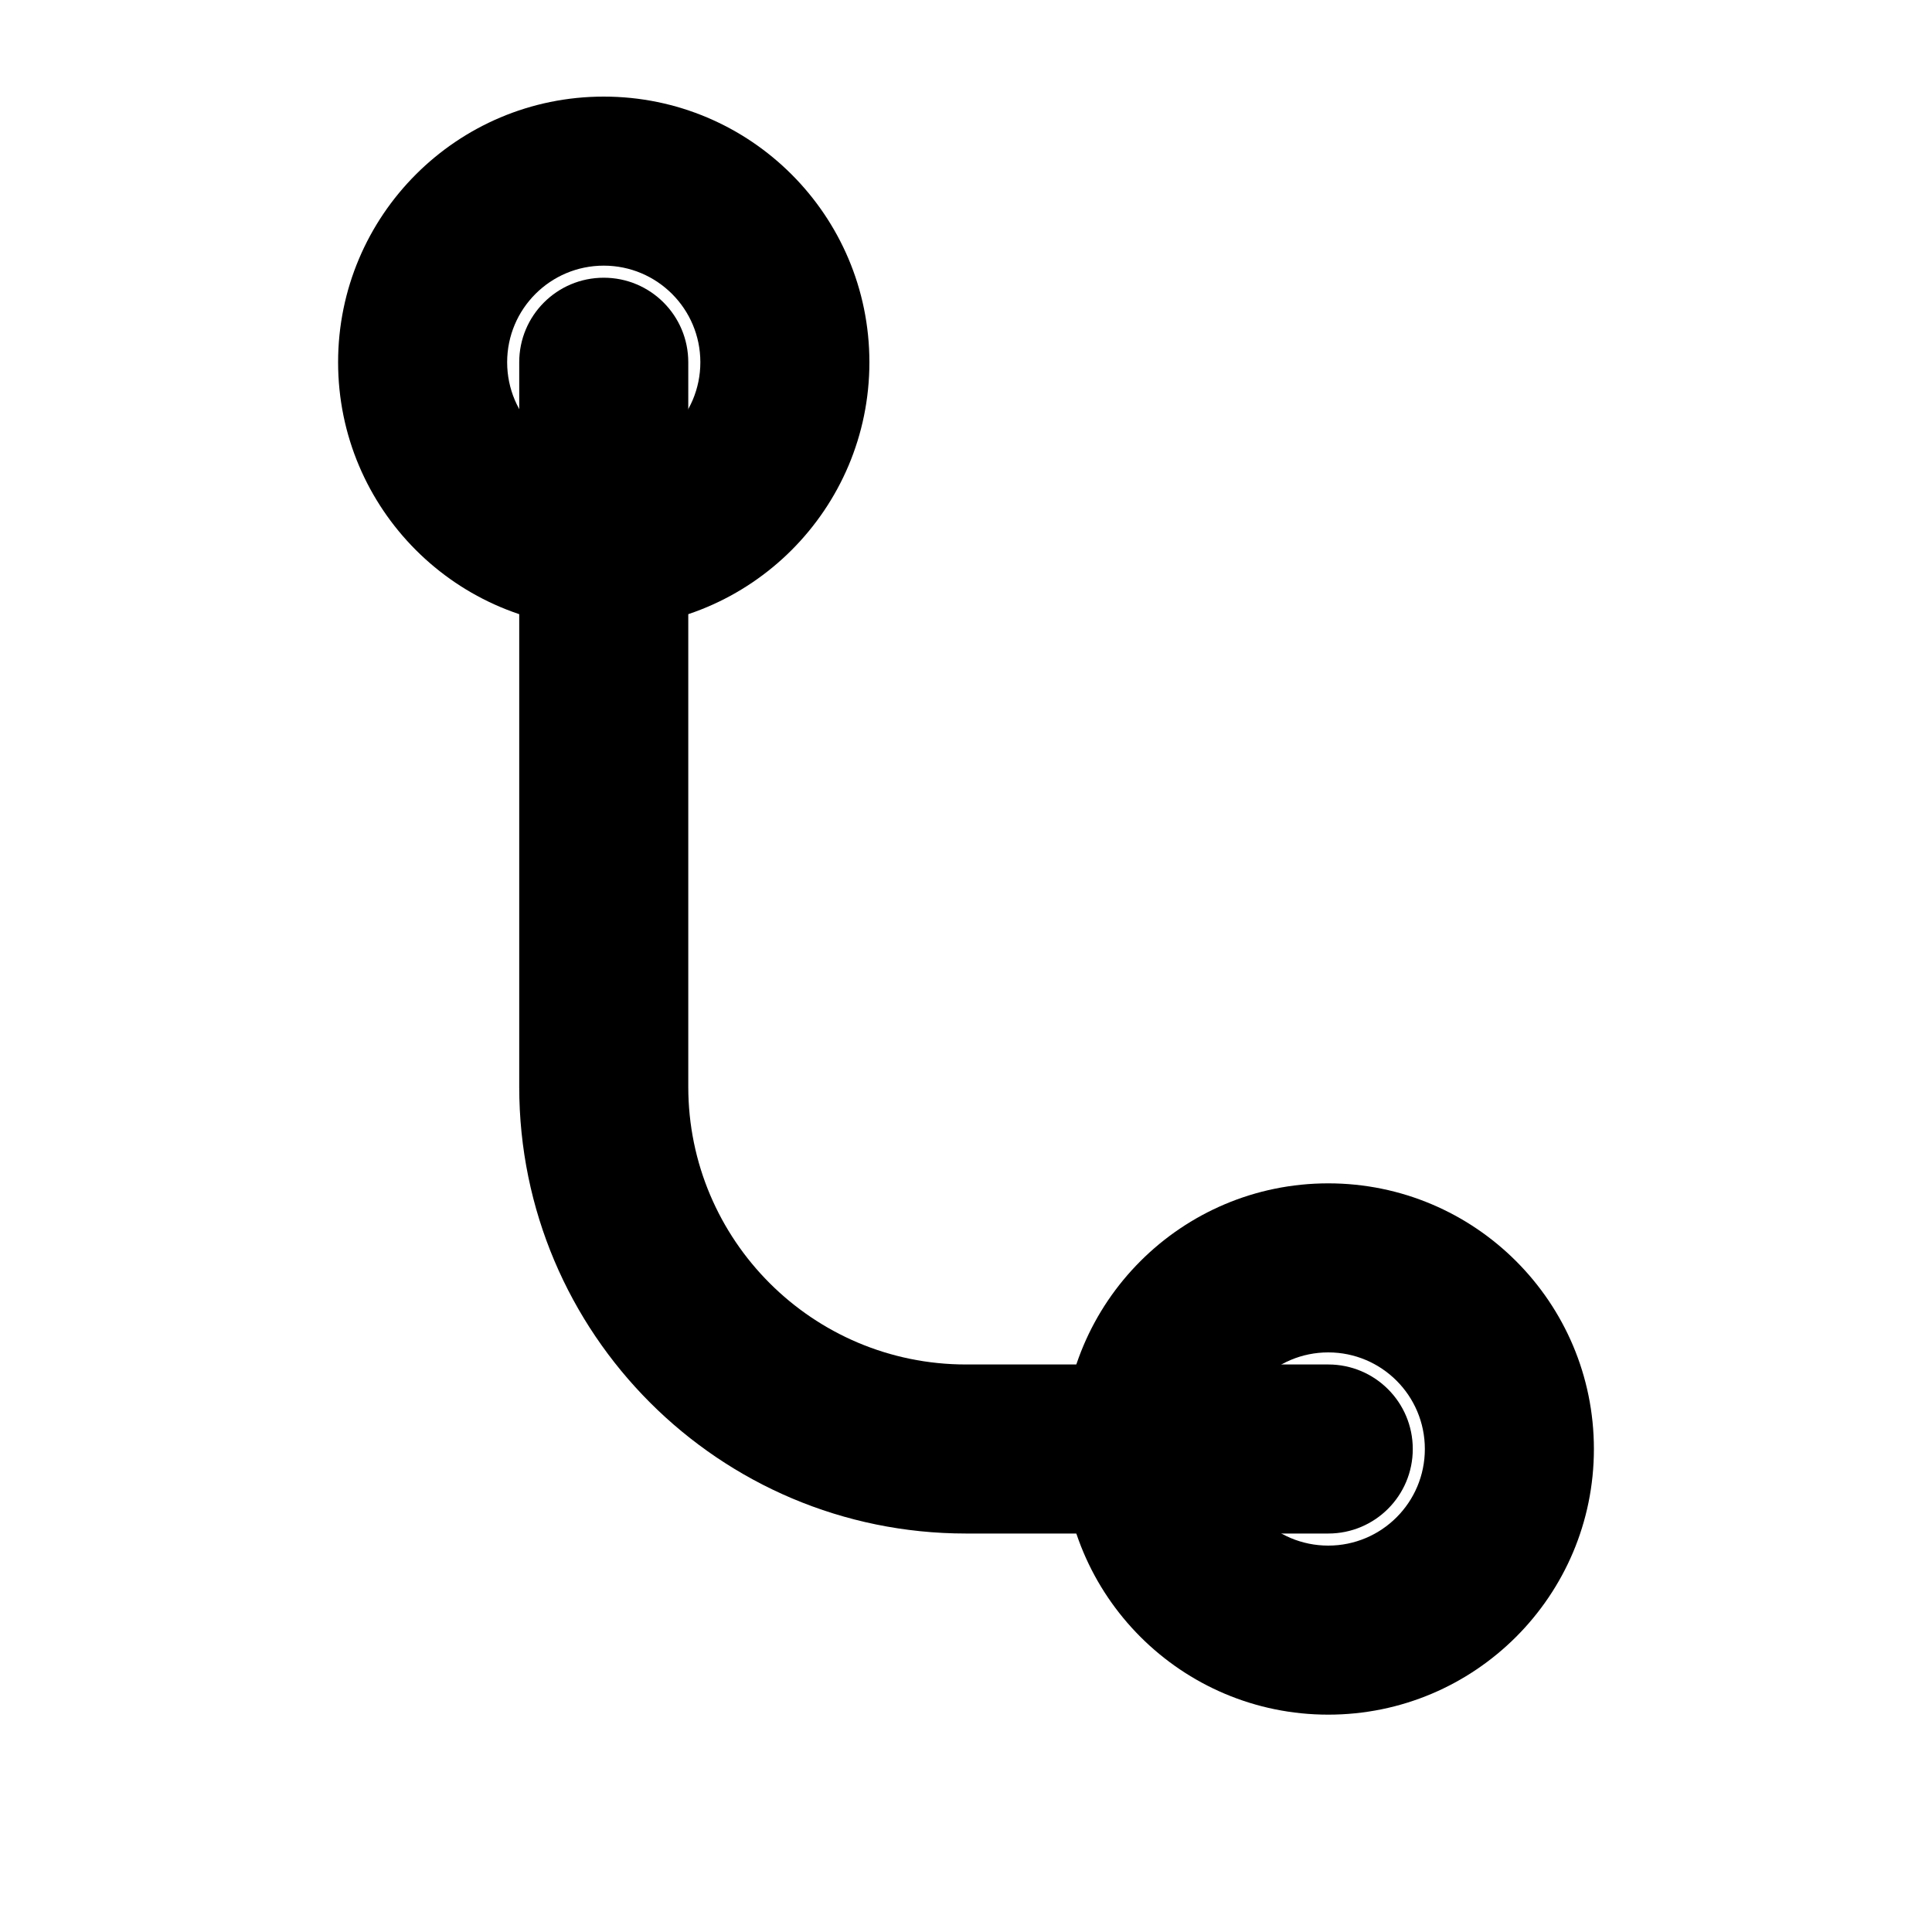
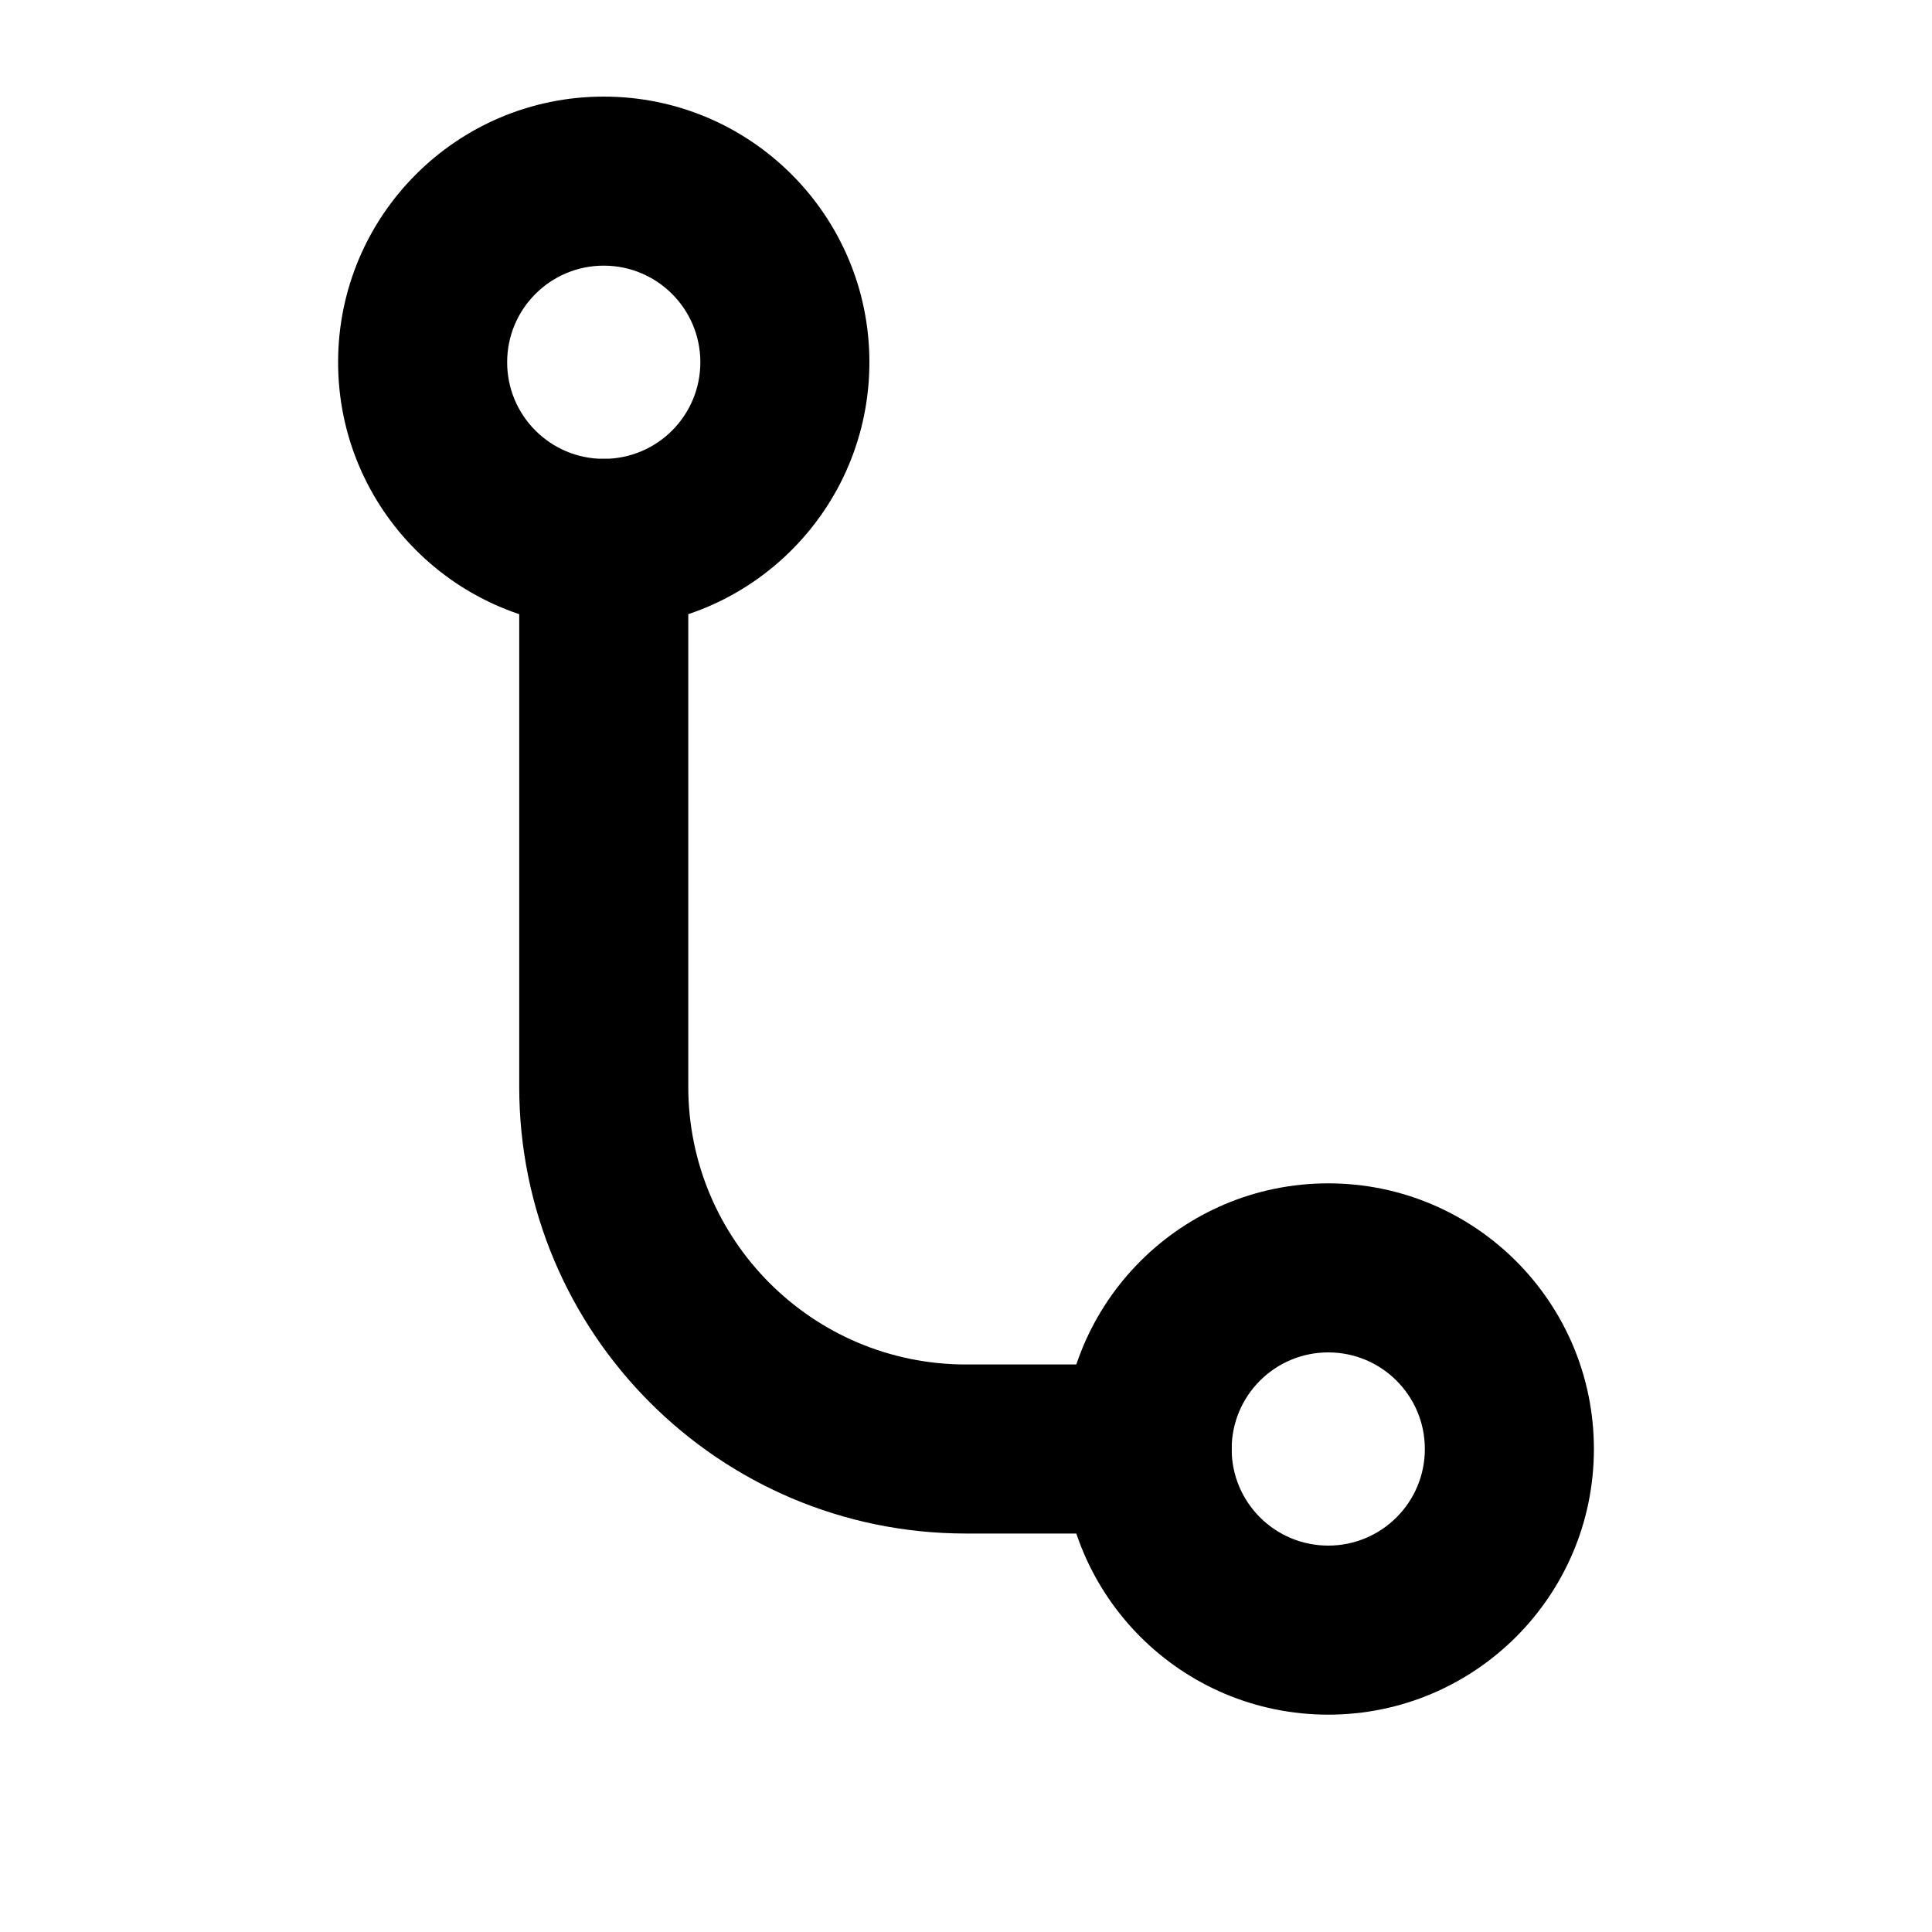
<svg xmlns="http://www.w3.org/2000/svg" width="16px" height="16px" viewBox="0 0 16 16" version="1.1">
  <g id="merge" stroke="none" fill="none" fill-rule="evenodd" stroke-width="1">
    <g id="Group" transform="translate(3.5, 1.5)" fill="#000000">
-       <path d="M2.2,1.5 L2.2,7.5 C2.2,8.77 3.23,9.8 4.5,9.8 L7.5,9.8 C7.887,9.8 8.2,10.113 8.2,10.5 C8.2,10.887 7.887,11.2 7.5,11.2 L4.5,11.2 C2.457,11.2 0.8,9.543 0.8,7.5 L0.8,1.5 C0.8,1.113 1.113,0.8 1.5,0.8 C1.887,0.8 2.2,1.113 2.2,1.5 Z" id="Path" fill-rule="nonzero" />
+       <path d="M2.2,3 L2.2,7.5 C2.2,8.77 3.23,9.8 4.5,9.8 L6,9.8 C6.387,9.8 6.7,10.113 6.7,10.5 C6.7,10.887 6.387,11.2 6,11.2 L4.5,11.2 C2.457,11.2 0.8,9.543 0.8,7.5 L0.8,3 C0.8,2.613 1.113,2.3 1.5,2.3 C1.887,2.3 2.2,2.613 2.2,3 Z" id="Path" fill-rule="nonzero" />
      <path d="M3.7,1.5 C3.7,2.715 2.715,3.7 1.5,3.7 C0.285,3.7 -0.7,2.715 -0.7,1.5 C-0.7,0.285 0.285,-0.7 1.5,-0.7 C2.715,-0.7 3.7,0.285 3.7,1.5 Z M0.7,1.5 C0.7,1.942 1.058,2.3 1.5,2.3 C1.942,2.3 2.3,1.942 2.3,1.5 C2.3,1.058 1.942,0.7 1.5,0.7 C1.058,0.7 0.7,1.058 0.7,1.5 Z" id="Oval" fill-rule="nonzero" />
      <path d="M9.7,10.5 C9.7,11.715 8.715,12.7 7.5,12.7 C6.285,12.7 5.3,11.715 5.3,10.5 C5.3,9.285 6.285,8.3 7.5,8.3 C8.715,8.3 9.7,9.285 9.7,10.5 Z M6.7,10.5 C6.7,10.942 7.058,11.3 7.5,11.3 C7.942,11.3 8.3,10.942 8.3,10.5 C8.3,10.058 7.942,9.7 7.5,9.7 C7.058,9.7 6.7,10.058 6.7,10.5 Z" id="Oval" fill-rule="nonzero" />
    </g>
  </g>
</svg>
